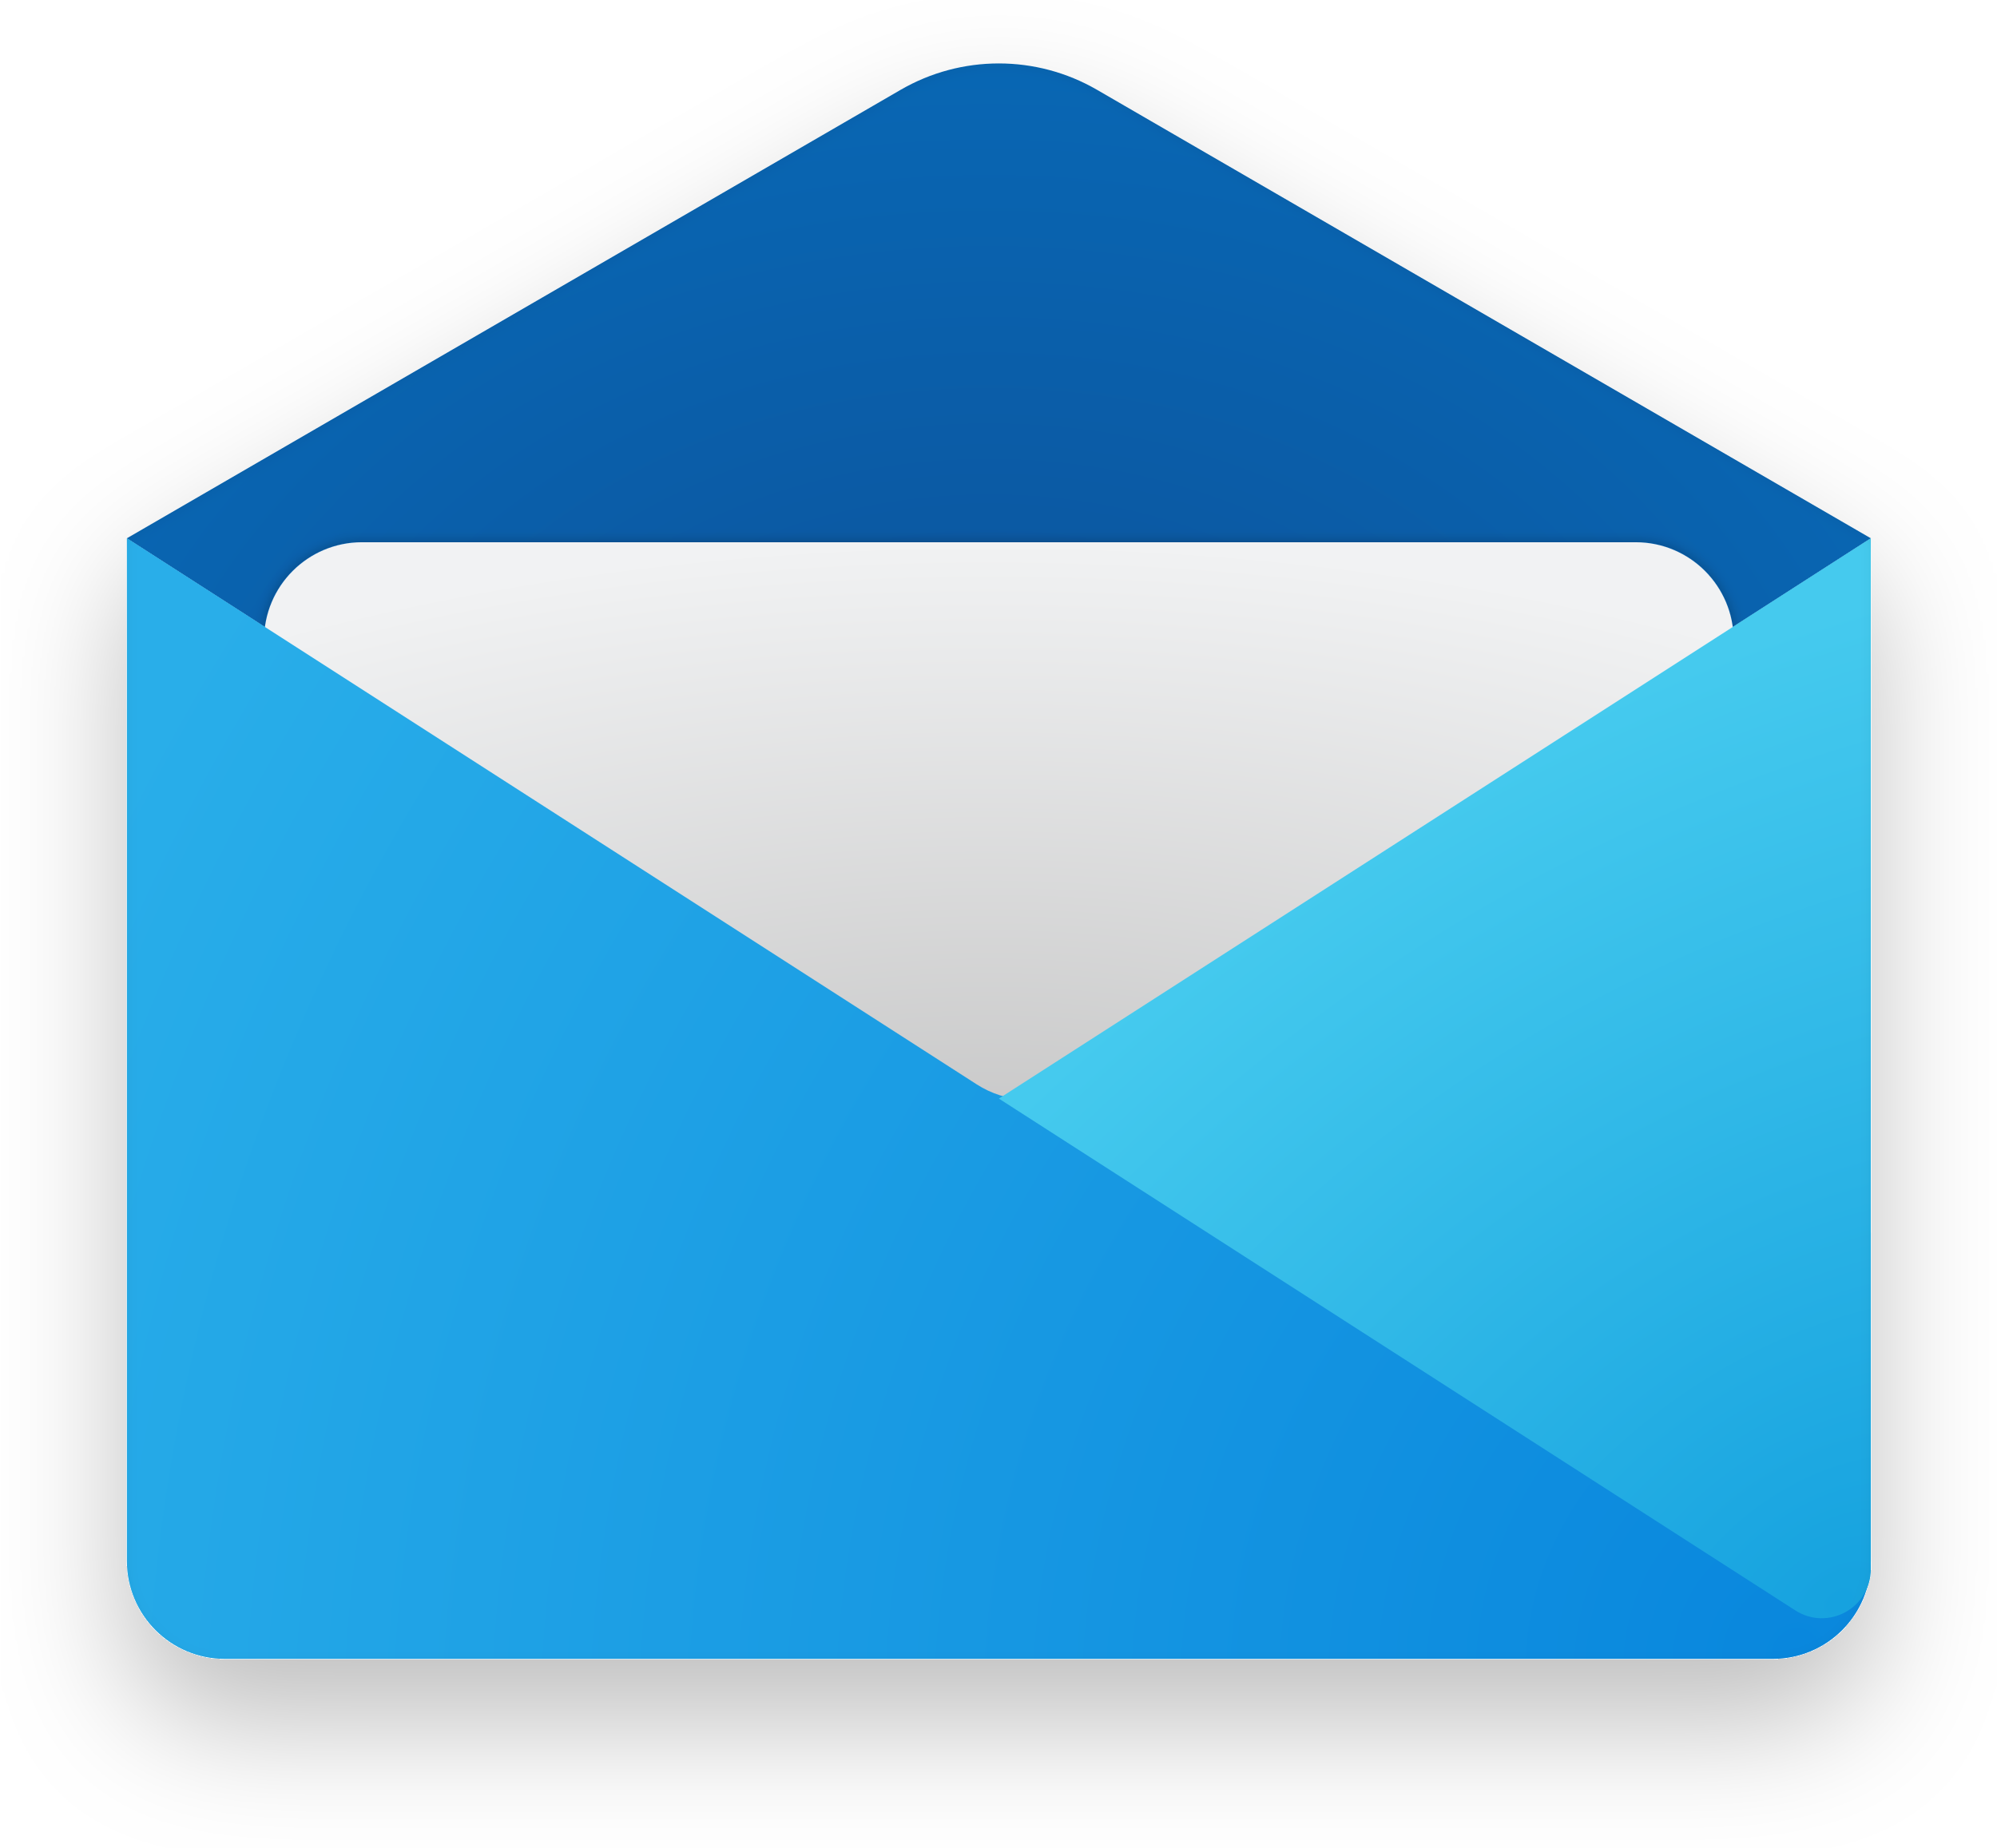
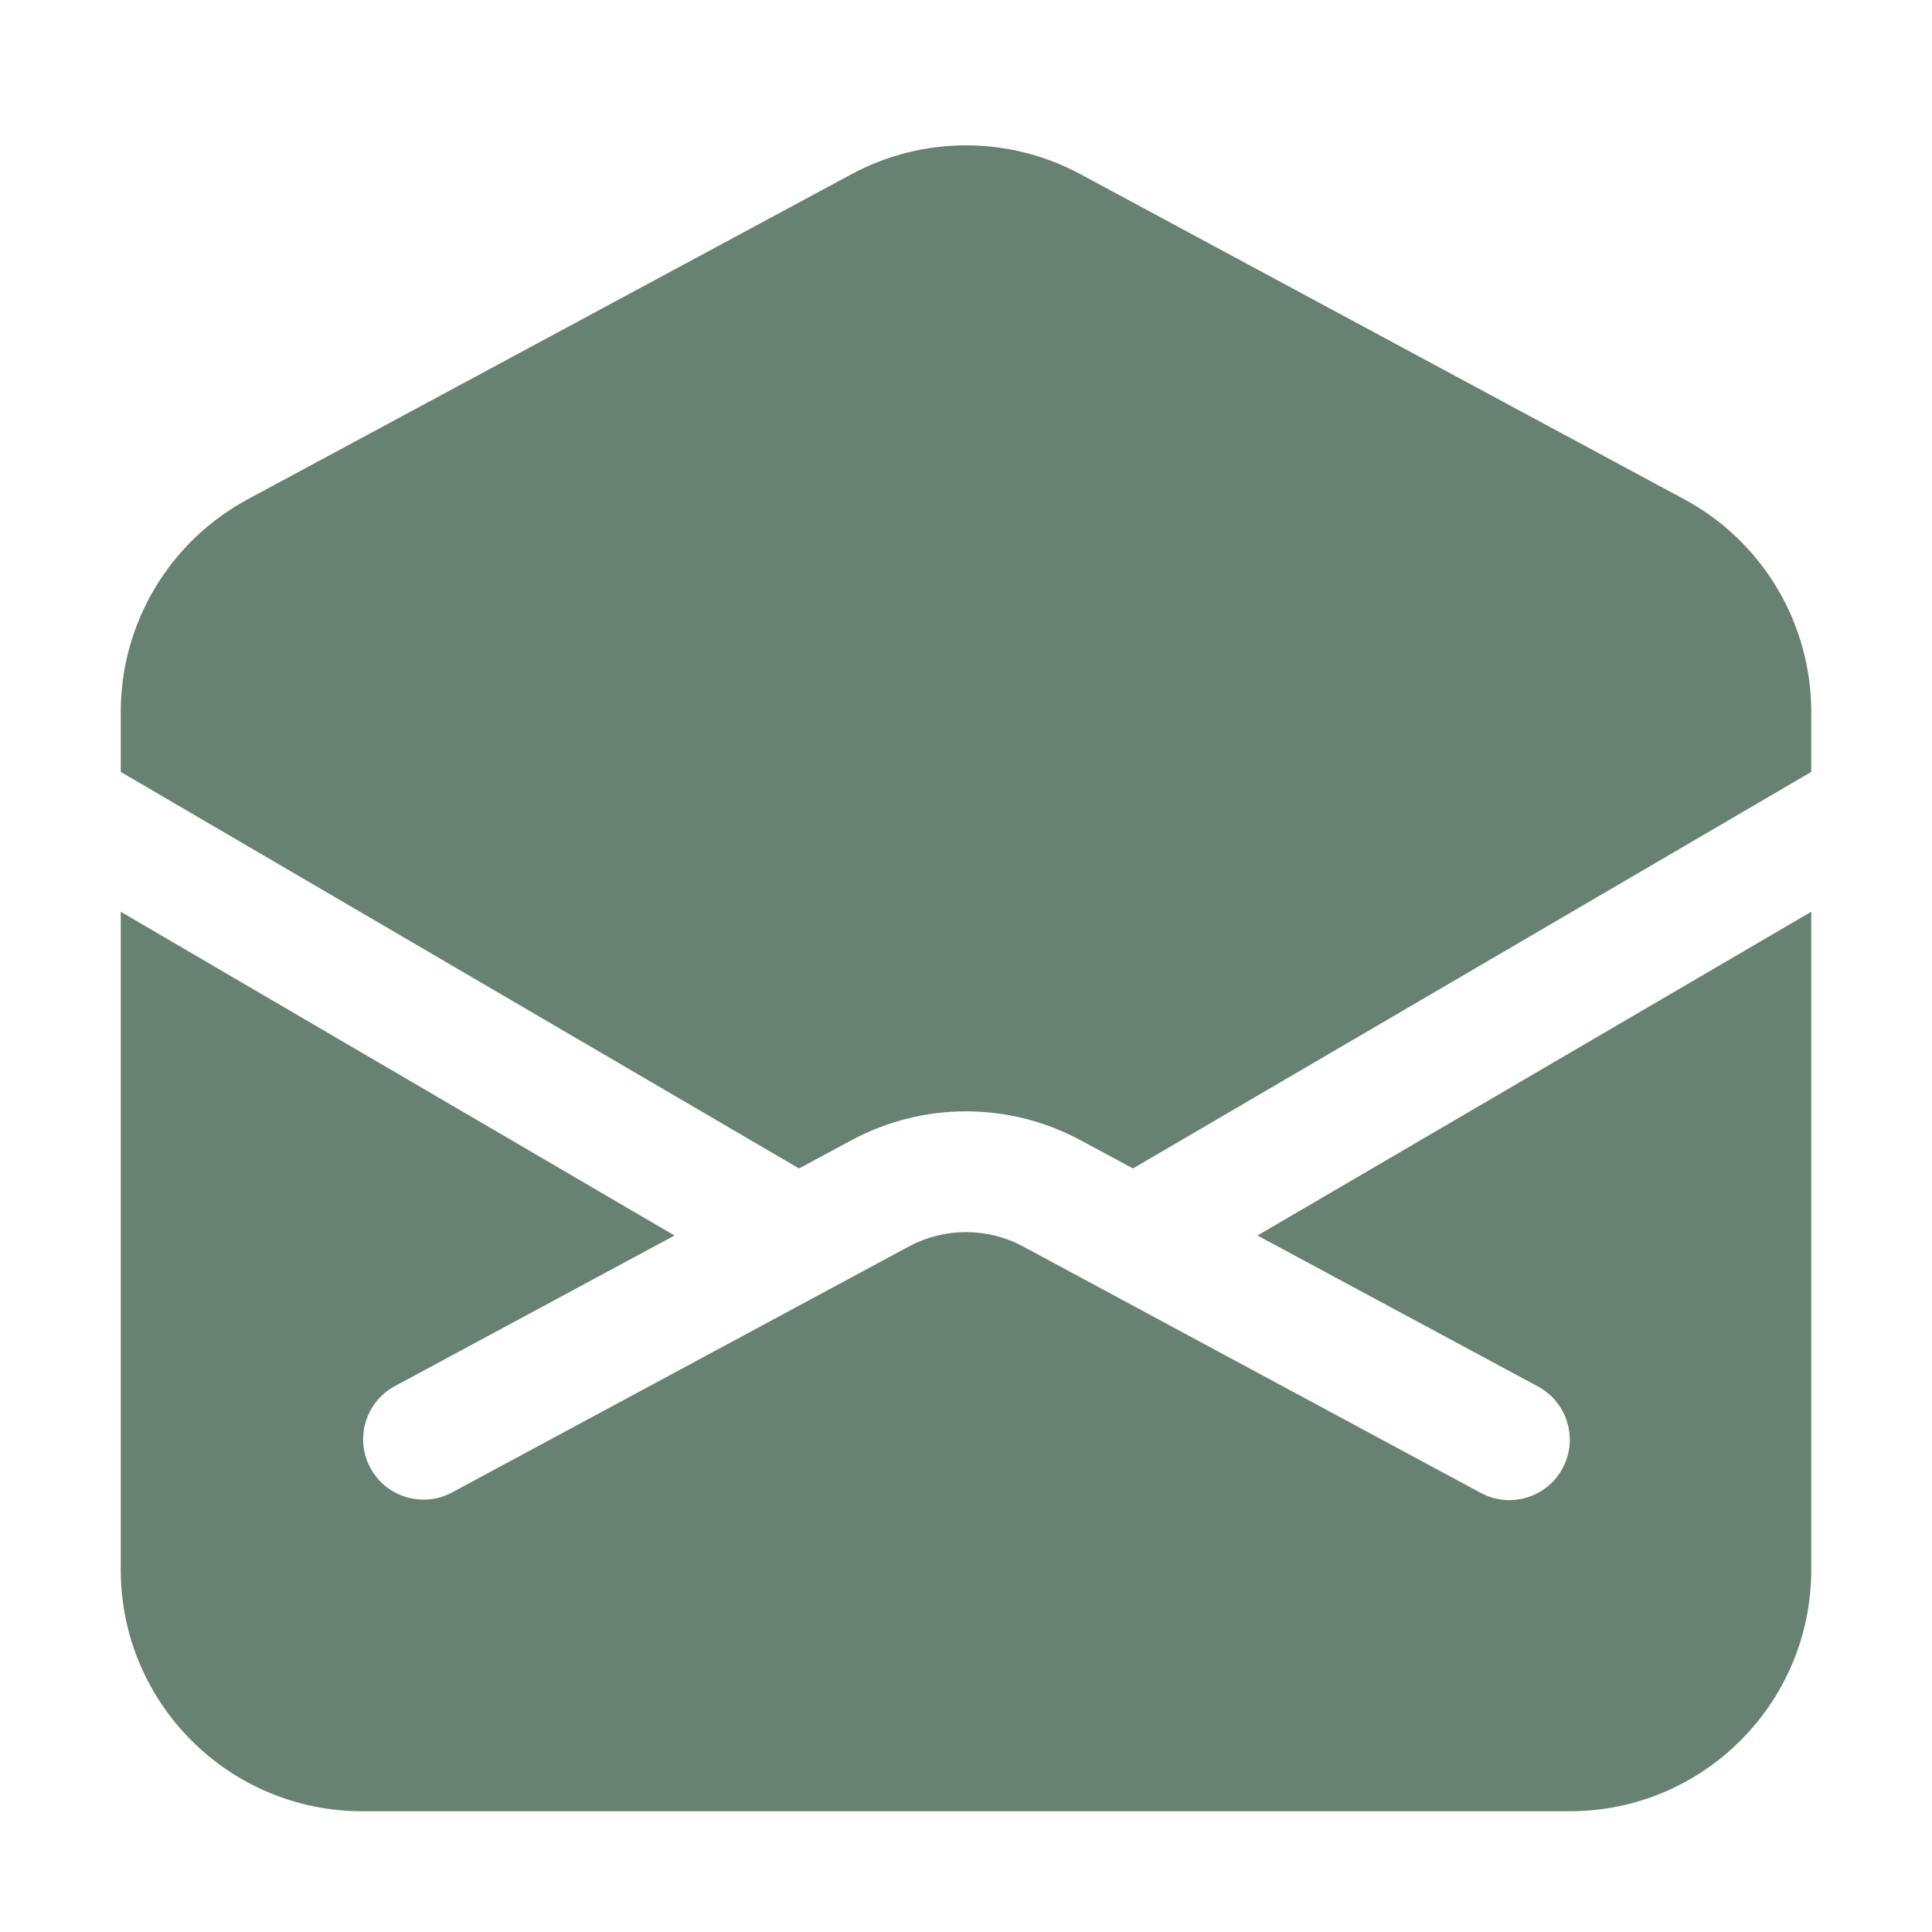
- <svg xmlns="http://www.w3.org/2000/svg" width="1585" height="1467" viewBox="0 0 1585 1467" fill="none">
-   <g filter="url(#filter0_di_305_6)">
-     <path d="M100.701 427.32L365.089 1138.1H1166.03L1484.85 427.32L792.78 872.14L100.701 427.32Z" fill="#24A9E7" />
-     <path d="M870.77 71.332C822.53 43.367 763.02 43.367 714.78 71.332L100.701 427.32L792.78 872.14L1484.85 427.32L870.77 71.332Z" fill="url(#paint0_radial_305_6)" />
-     <g filter="url(#filter1_d_305_6)">
-       <path d="M1298.22 430.47H287.328C244.382 430.47 209.566 465.29 209.566 508.23V912.59C209.566 955.54 244.382 990.35 287.328 990.35H1298.22C1341.16 990.35 1375.98 955.54 1375.98 912.59V508.23C1375.98 465.29 1341.16 430.47 1298.22 430.47Z" fill="url(#paint1_radial_305_6)" />
-     </g>
-     <path fill-rule="evenodd" clip-rule="evenodd" d="M1484.85 1239.19C1484.85 1282.14 1450.03 1316.95 1407.09 1316.95H178.462C135.516 1316.95 100.701 1282.14 100.701 1239.19V427.32L775.23 860.86C786.72 868.25 799.96 872.47 813.61 873.12L1410.76 901.32C1452.24 903.28 1484.85 937.47 1484.85 978.99V1239.19Z" fill="url(#paint2_radial_305_6)" />
-     <path d="M1424.94 1278.46C1450.82 1295.08 1484.85 1276.5 1484.85 1245.75V427.32L792.78 872.14L1424.94 1278.46Z" fill="url(#paint3_radial_305_6)" />
-   </g>
-   <defs>
-     <filter id="filter0_di_305_6" x="0.701" y="0.358" width="1584.15" height="1466.59" filterUnits="userSpaceOnUse" color-interpolation-filters="sRGB">
-       <feFlood flood-opacity="0" result="BackgroundImageFix" />
-       <feColorMatrix in="SourceAlpha" type="matrix" values="0 0 0 0 0 0 0 0 0 0 0 0 0 0 0 0 0 0 127 0" result="hardAlpha" />
-       <feOffset dy="50" />
-       <feGaussianBlur stdDeviation="50" />
-       <feComposite in2="hardAlpha" operator="out" />
-       <feColorMatrix type="matrix" values="0 0 0 0 0 0 0 0 0 0 0 0 0 0 0 0 0 0 0.25 0" />
-       <feBlend mode="normal" in2="BackgroundImageFix" result="effect1_dropShadow_305_6" />
-       <feBlend mode="normal" in="SourceGraphic" in2="effect1_dropShadow_305_6" result="shape" />
-       <feColorMatrix in="SourceAlpha" type="matrix" values="0 0 0 0 0 0 0 0 0 0 0 0 0 0 0 0 0 0 127 0" result="hardAlpha" />
-       <feOffset dy="2" />
-       <feGaussianBlur stdDeviation="5" />
-       <feComposite in2="hardAlpha" operator="arithmetic" k2="-1" k3="1" />
-       <feColorMatrix type="matrix" values="0 0 0 0 0 0 0 0 0 0 0 0 0 0 0 0 0 0 0.05 0" />
-       <feBlend mode="normal" in2="shape" result="effect2_innerShadow_305_6" />
-     </filter>
-     <filter id="filter1_d_305_6" x="199.566" y="420.47" width="1186.41" height="579.88" filterUnits="userSpaceOnUse" color-interpolation-filters="sRGB">
-       <feFlood flood-opacity="0" result="BackgroundImageFix" />
-       <feColorMatrix in="SourceAlpha" type="matrix" values="0 0 0 0 0 0 0 0 0 0 0 0 0 0 0 0 0 0 127 0" result="hardAlpha" />
-       <feOffset />
-       <feGaussianBlur stdDeviation="5" />
-       <feComposite in2="hardAlpha" operator="out" />
-       <feColorMatrix type="matrix" values="0 0 0 0 0 0 0 0 0 0 0 0 0 0 0 0 0 0 0.25 0" />
-       <feBlend mode="normal" in2="BackgroundImageFix" result="effect1_dropShadow_305_6" />
-       <feBlend mode="normal" in="SourceGraphic" in2="effect1_dropShadow_305_6" result="shape" />
-     </filter>
-     <radialGradient id="paint0_radial_305_6" cx="0" cy="0" r="1" gradientUnits="userSpaceOnUse" gradientTransform="translate(785 716.08) rotate(90) scale(703.364 875.516)">
-       <stop stop-color="#0E4F97" />
-       <stop offset="1" stop-color="#0868B5" />
-     </radialGradient>
-     <radialGradient id="paint1_radial_305_6" cx="0" cy="0" r="1" gradientUnits="userSpaceOnUse" gradientTransform="translate(785 990.35) rotate(-90) scale(559.881 1166.42)">
-       <stop stop-color="#C0C0C0" />
-       <stop offset="1" stop-color="#F1F2F3" />
-     </radialGradient>
-     <radialGradient id="paint2_radial_305_6" cx="0" cy="0" r="1" gradientUnits="userSpaceOnUse" gradientTransform="translate(1438.19 1316.95) rotate(-154.612) scale(1523.5 1633.64)">
-       <stop stop-color="#0987DD" />
-       <stop offset="1" stop-color="#29AEE9" />
-     </radialGradient>
-     <radialGradient id="paint3_radial_305_6" cx="0" cy="0" r="1" gradientUnits="userSpaceOnUse" gradientTransform="translate(1461.52 1270.29) rotate(-122.137) scale(716.289 1114.45)">
-       <stop stop-color="#16A2DF" />
-       <stop offset="1" stop-color="#45CAEE" />
-     </radialGradient>
-   </defs>
+ <svg xmlns="http://www.w3.org/2000/svg" viewBox="0 0 24 24" fill="#678273" class="w-6 h-6">
+   <path d="M19.5 22.5a3 3 0 0 0 3-3v-8.174l-6.879 4.022 3.485 1.876a.75.75 0 1 1-.712 1.321l-5.683-3.06a1.5 1.5 0 0 0-1.422 0l-5.683 3.06a.75.75 0 0 1-.712-1.32l3.485-1.877L1.5 11.326V19.5a3 3 0 0 0 3 3h15Z" />
+   <path d="M1.5 9.589v-.745a3 3 0 0 1 1.578-2.642l7.5-4.038a3 3 0 0 1 2.844 0l7.5 4.038A3 3 0 0 1 22.5 8.844v.745l-8.426 4.926-.652-.351a3 3 0 0 0-2.844 0l-.652.351L1.5 9.589Z" />
</svg>
